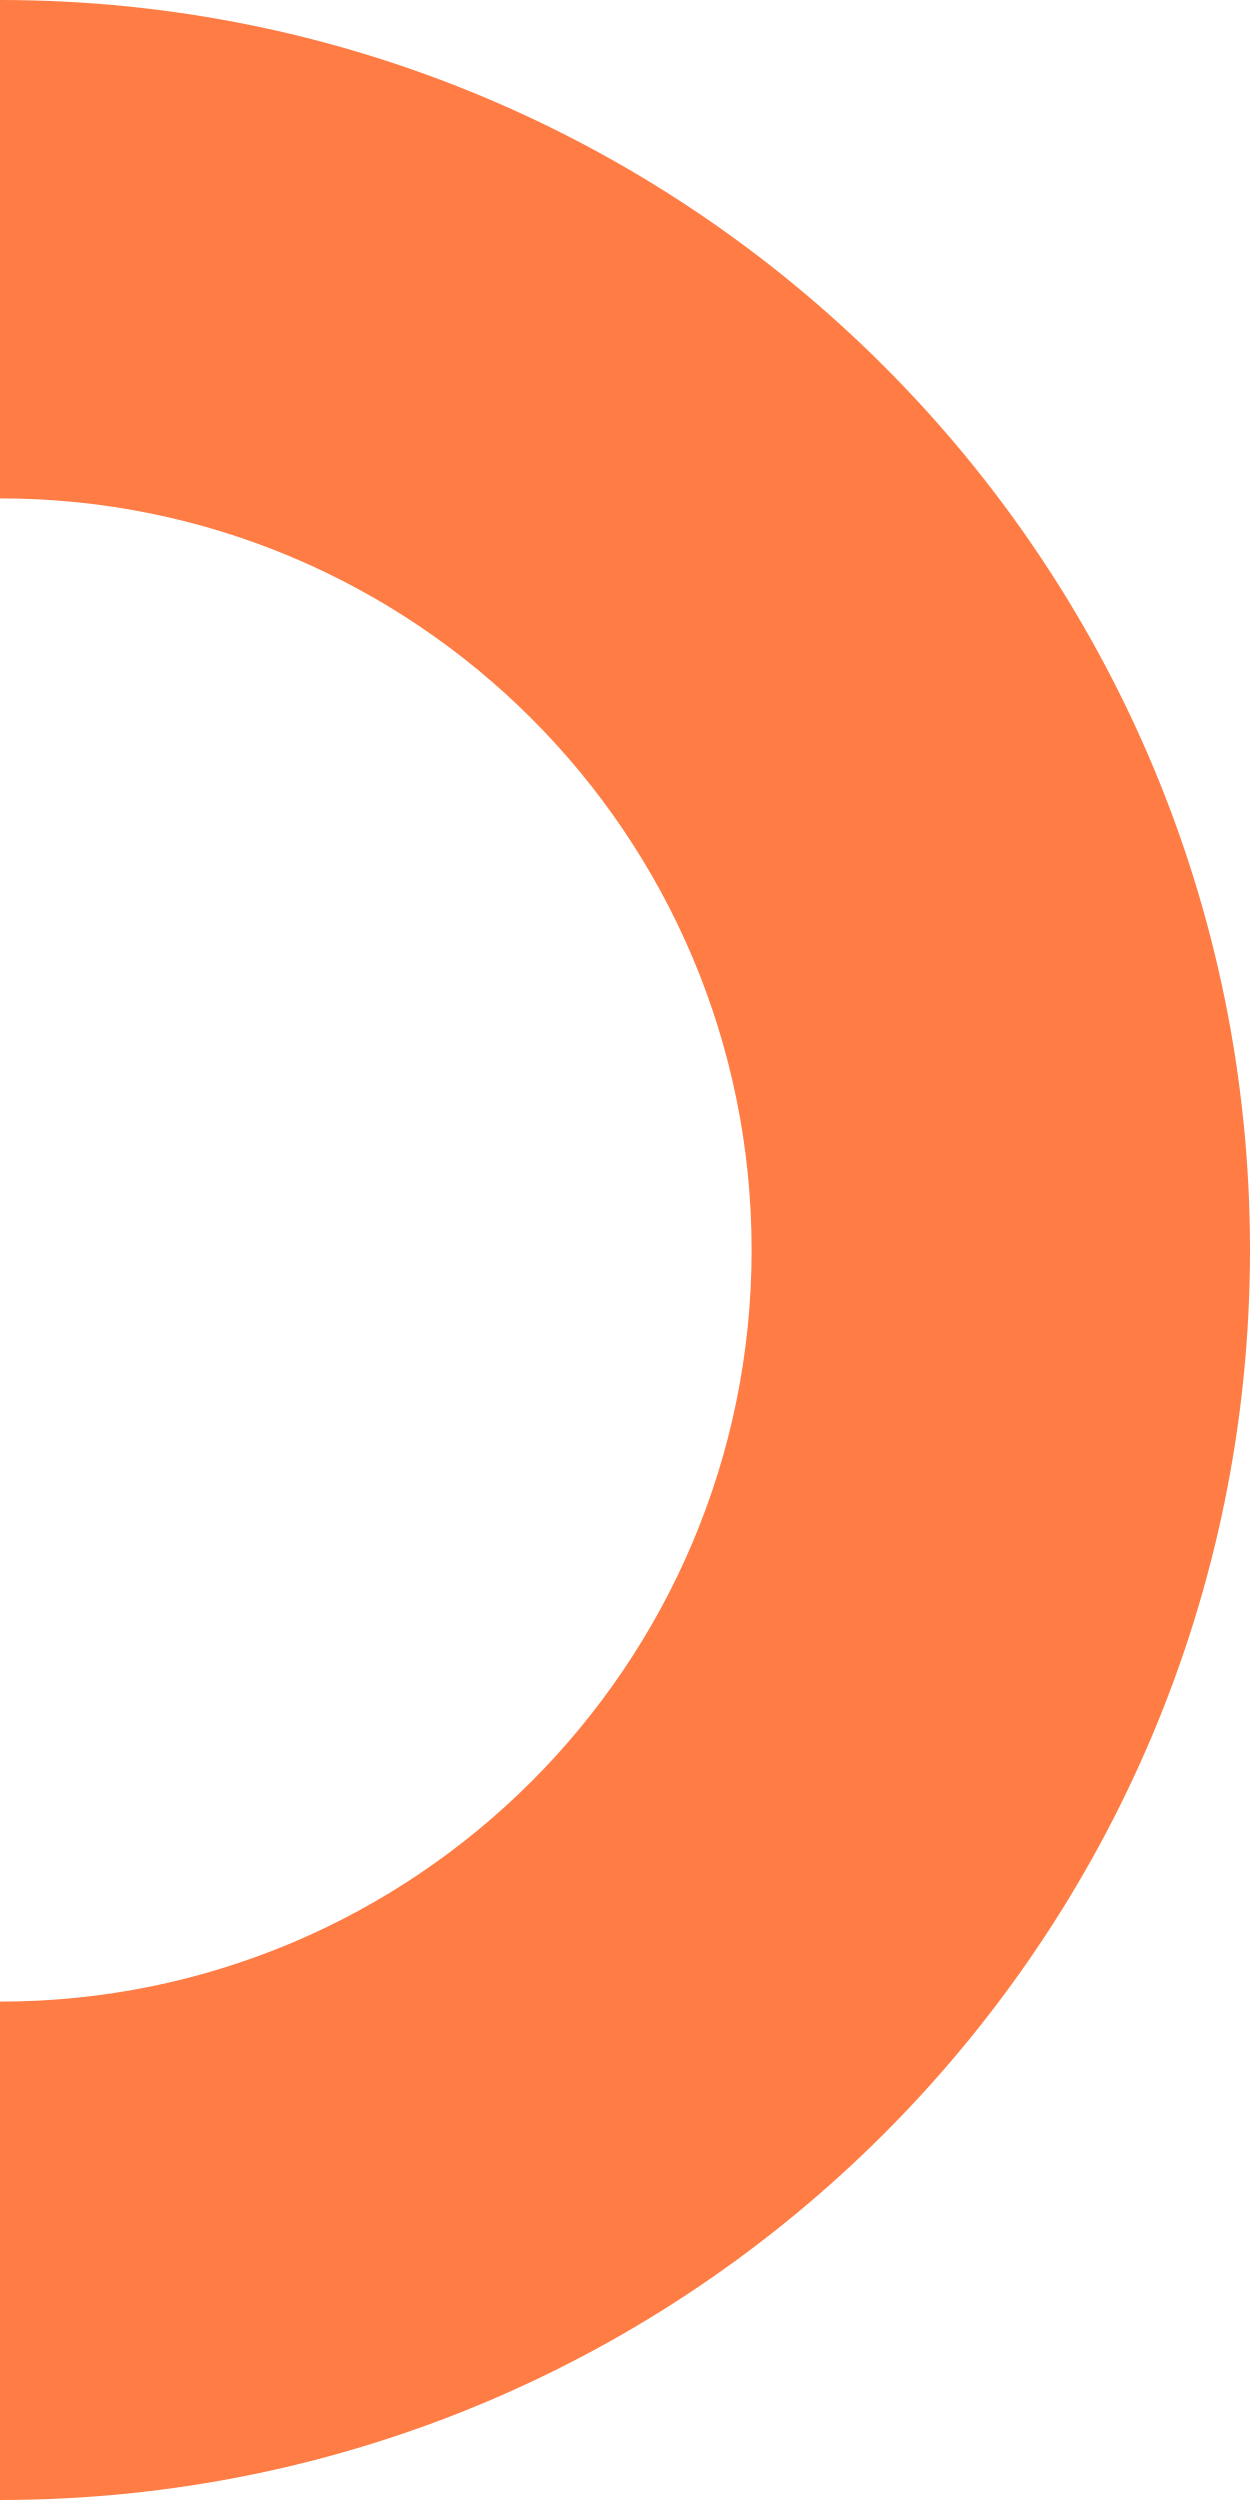
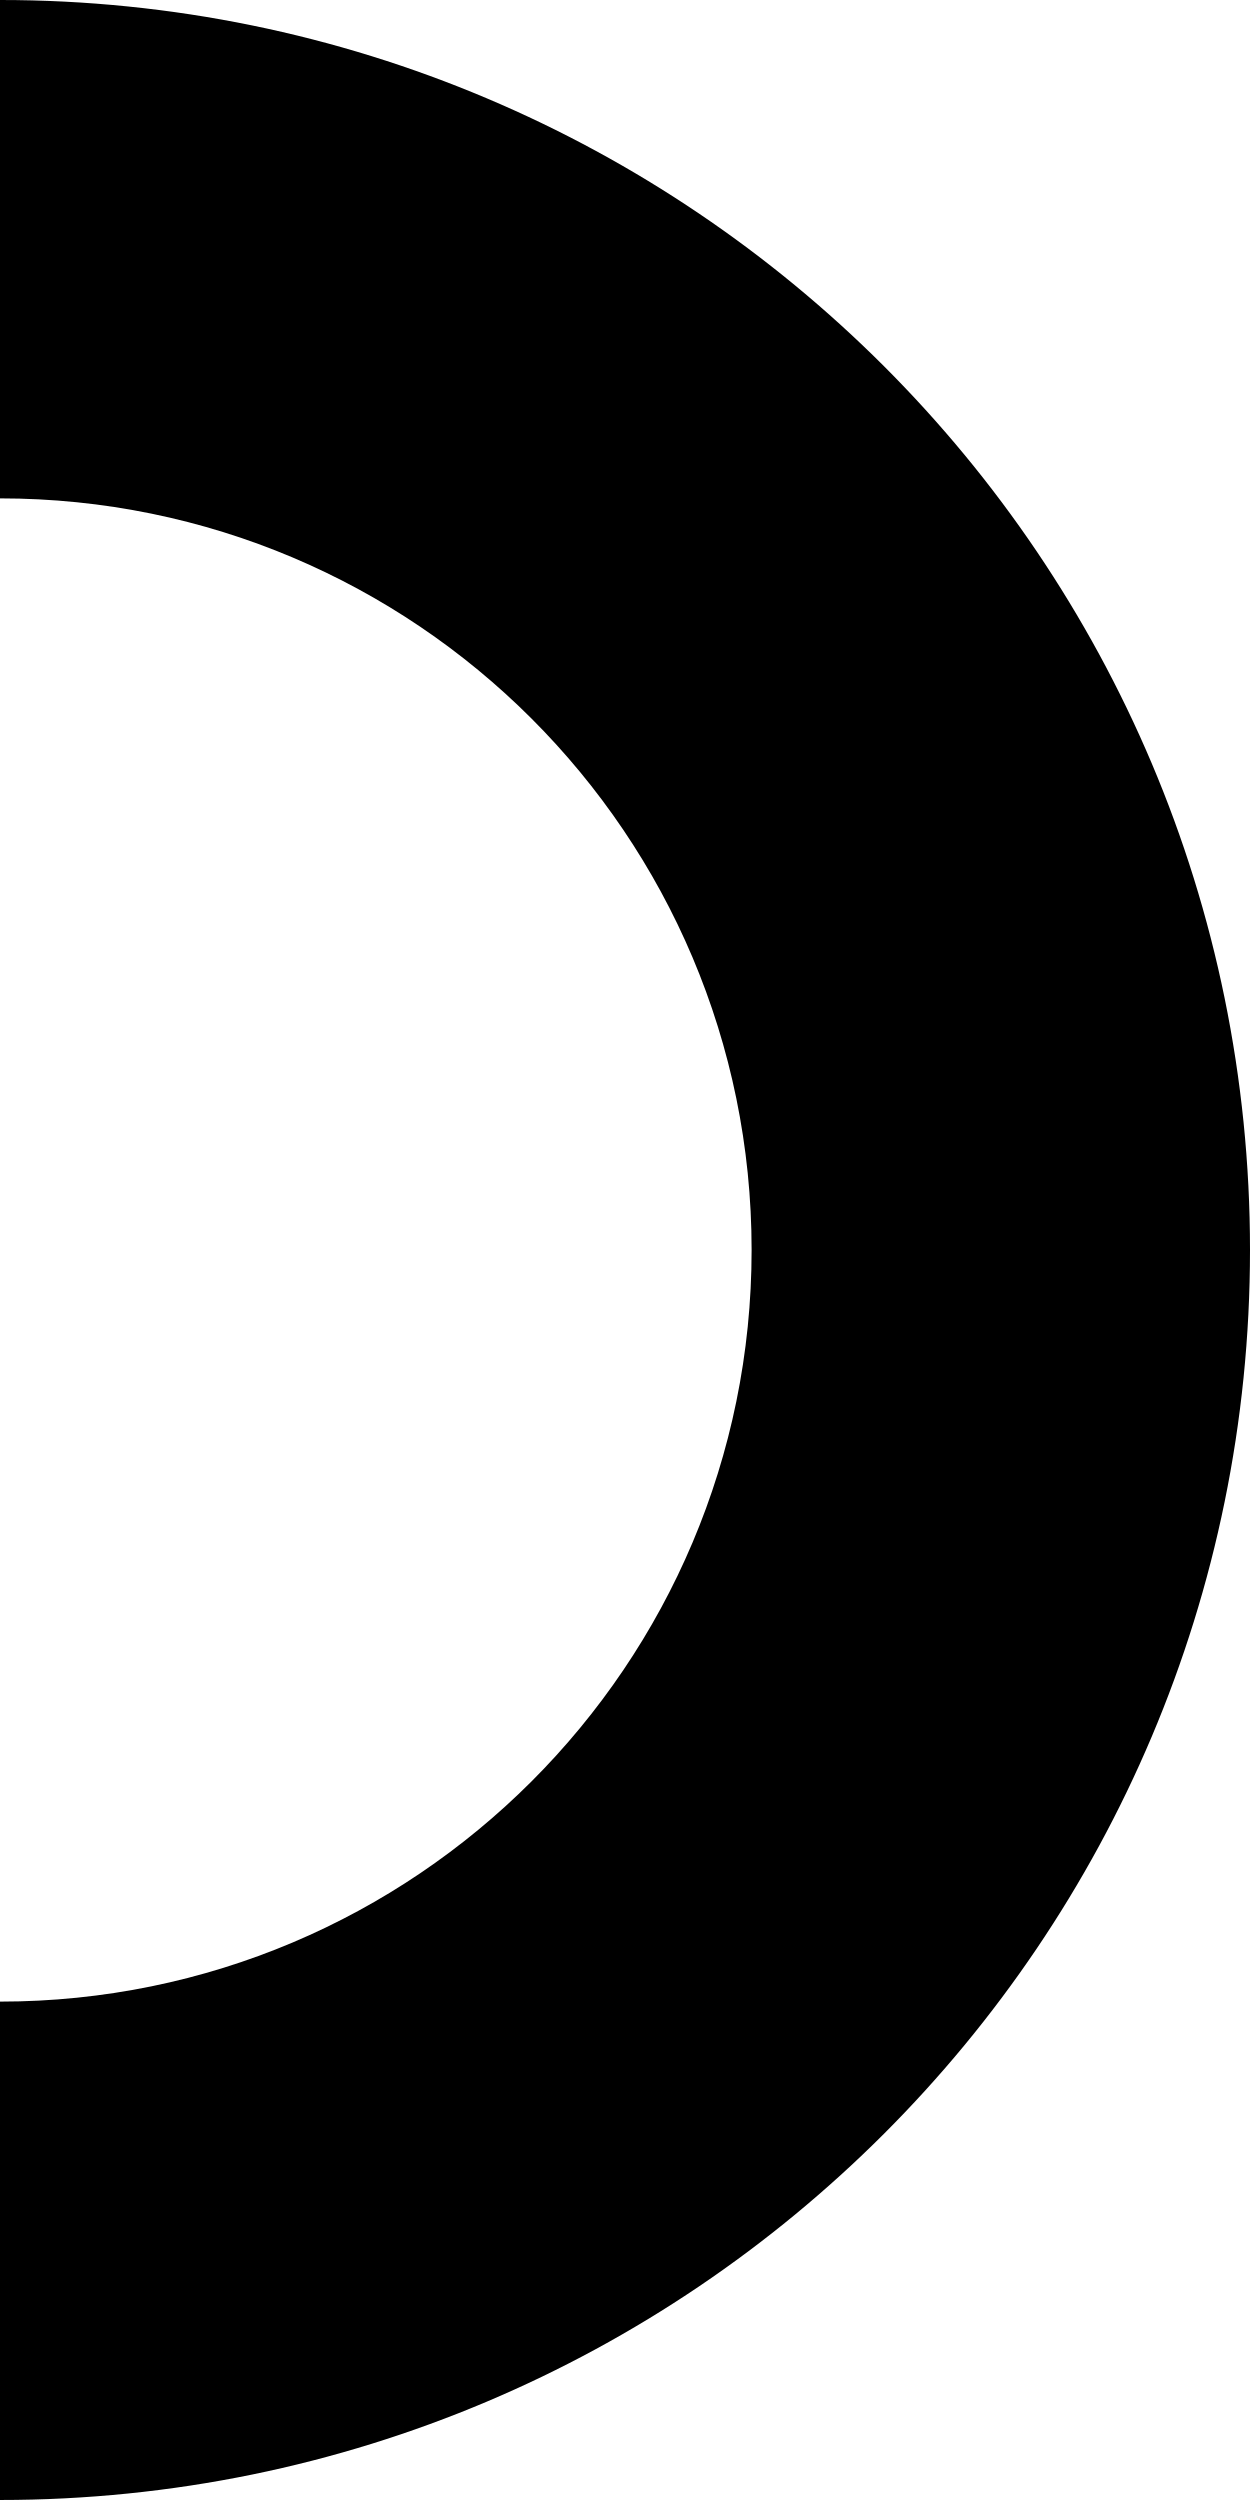
<svg xmlns="http://www.w3.org/2000/svg" width="148.269" height="296.537" viewBox="0 0 148.269 296.537">
-   <path id="_0" data-name="0" d="M454.414,114.155h0A148.268,148.268,0,0,0,306.145,262.424H365.26a89.151,89.151,0,0,1,89.152-89.152h0a89.153,89.153,0,0,1,89.154,89.152h59.115A148.268,148.268,0,0,0,454.414,114.155Z" transform="translate(262.424 -306.145) rotate(90)" fill="#ff7d44" />
+   <path id="_0" data-name="0" d="M454.414,114.155h0A148.268,148.268,0,0,0,306.145,262.424H365.26a89.151,89.151,0,0,1,89.152-89.152h0a89.153,89.153,0,0,1,89.154,89.152h59.115A148.268,148.268,0,0,0,454.414,114.155Z" transform="translate(262.424 -306.145) rotate(90)" fill="currentColor" />
</svg>
